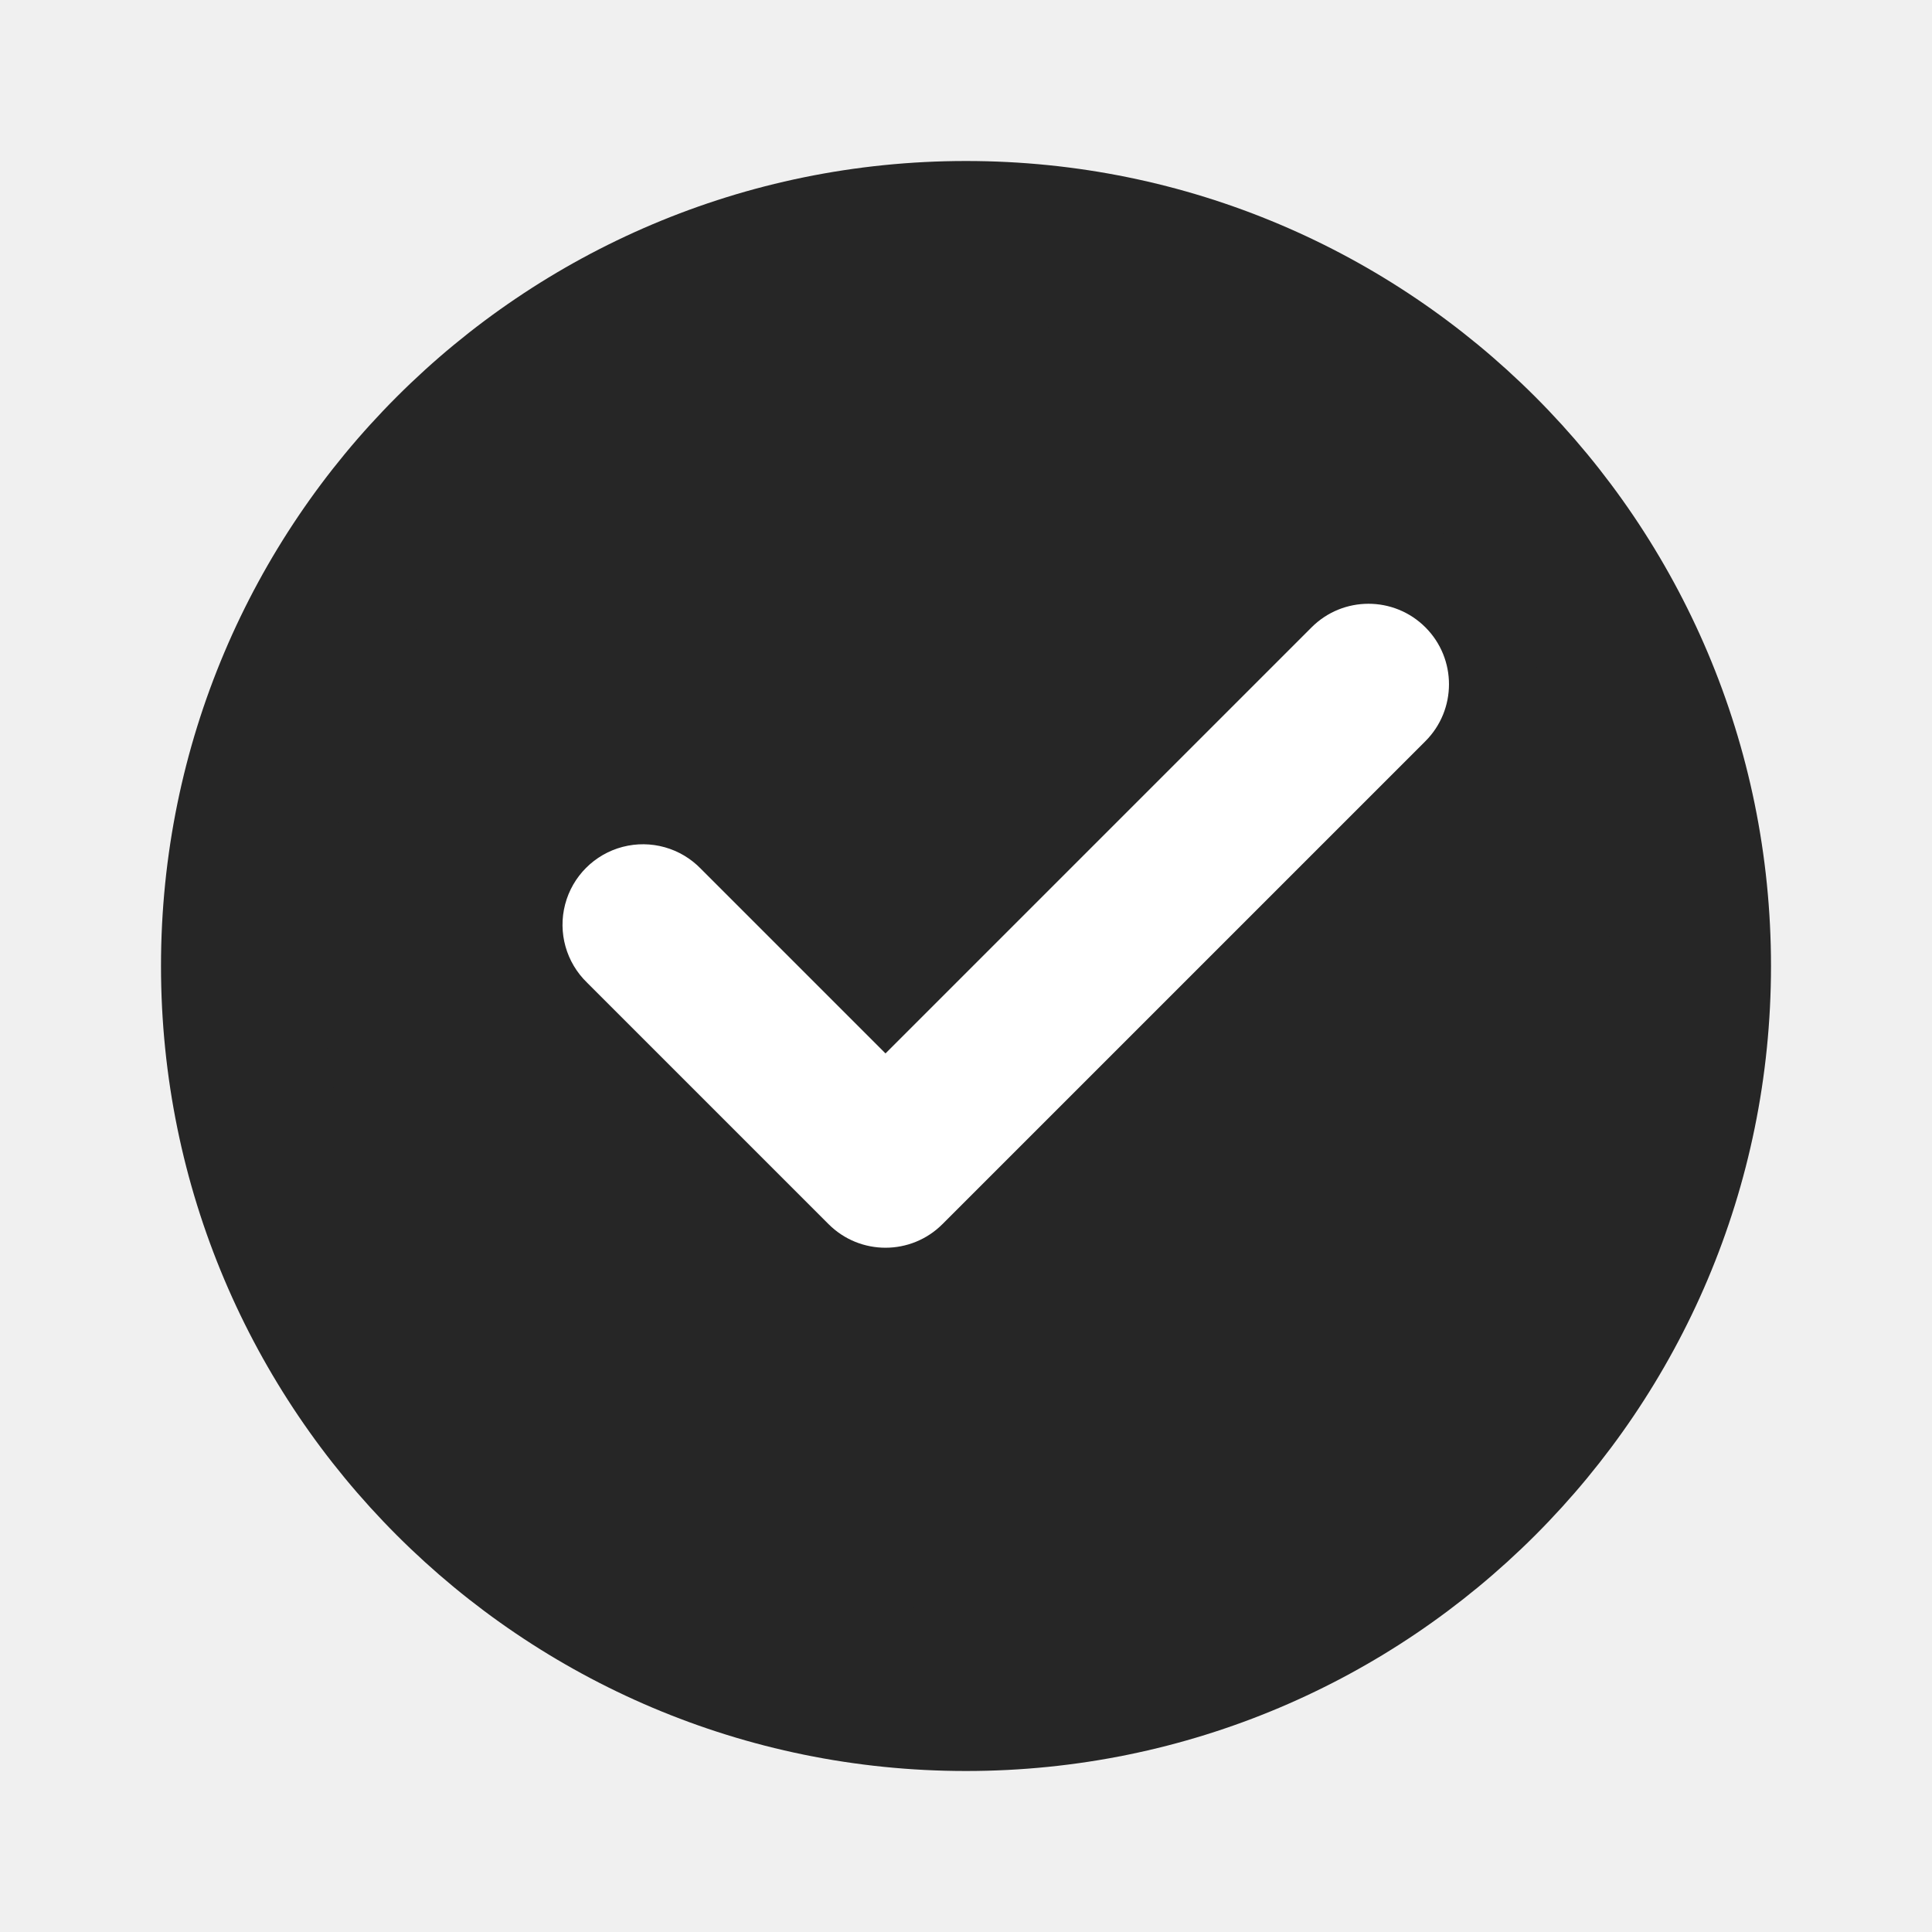
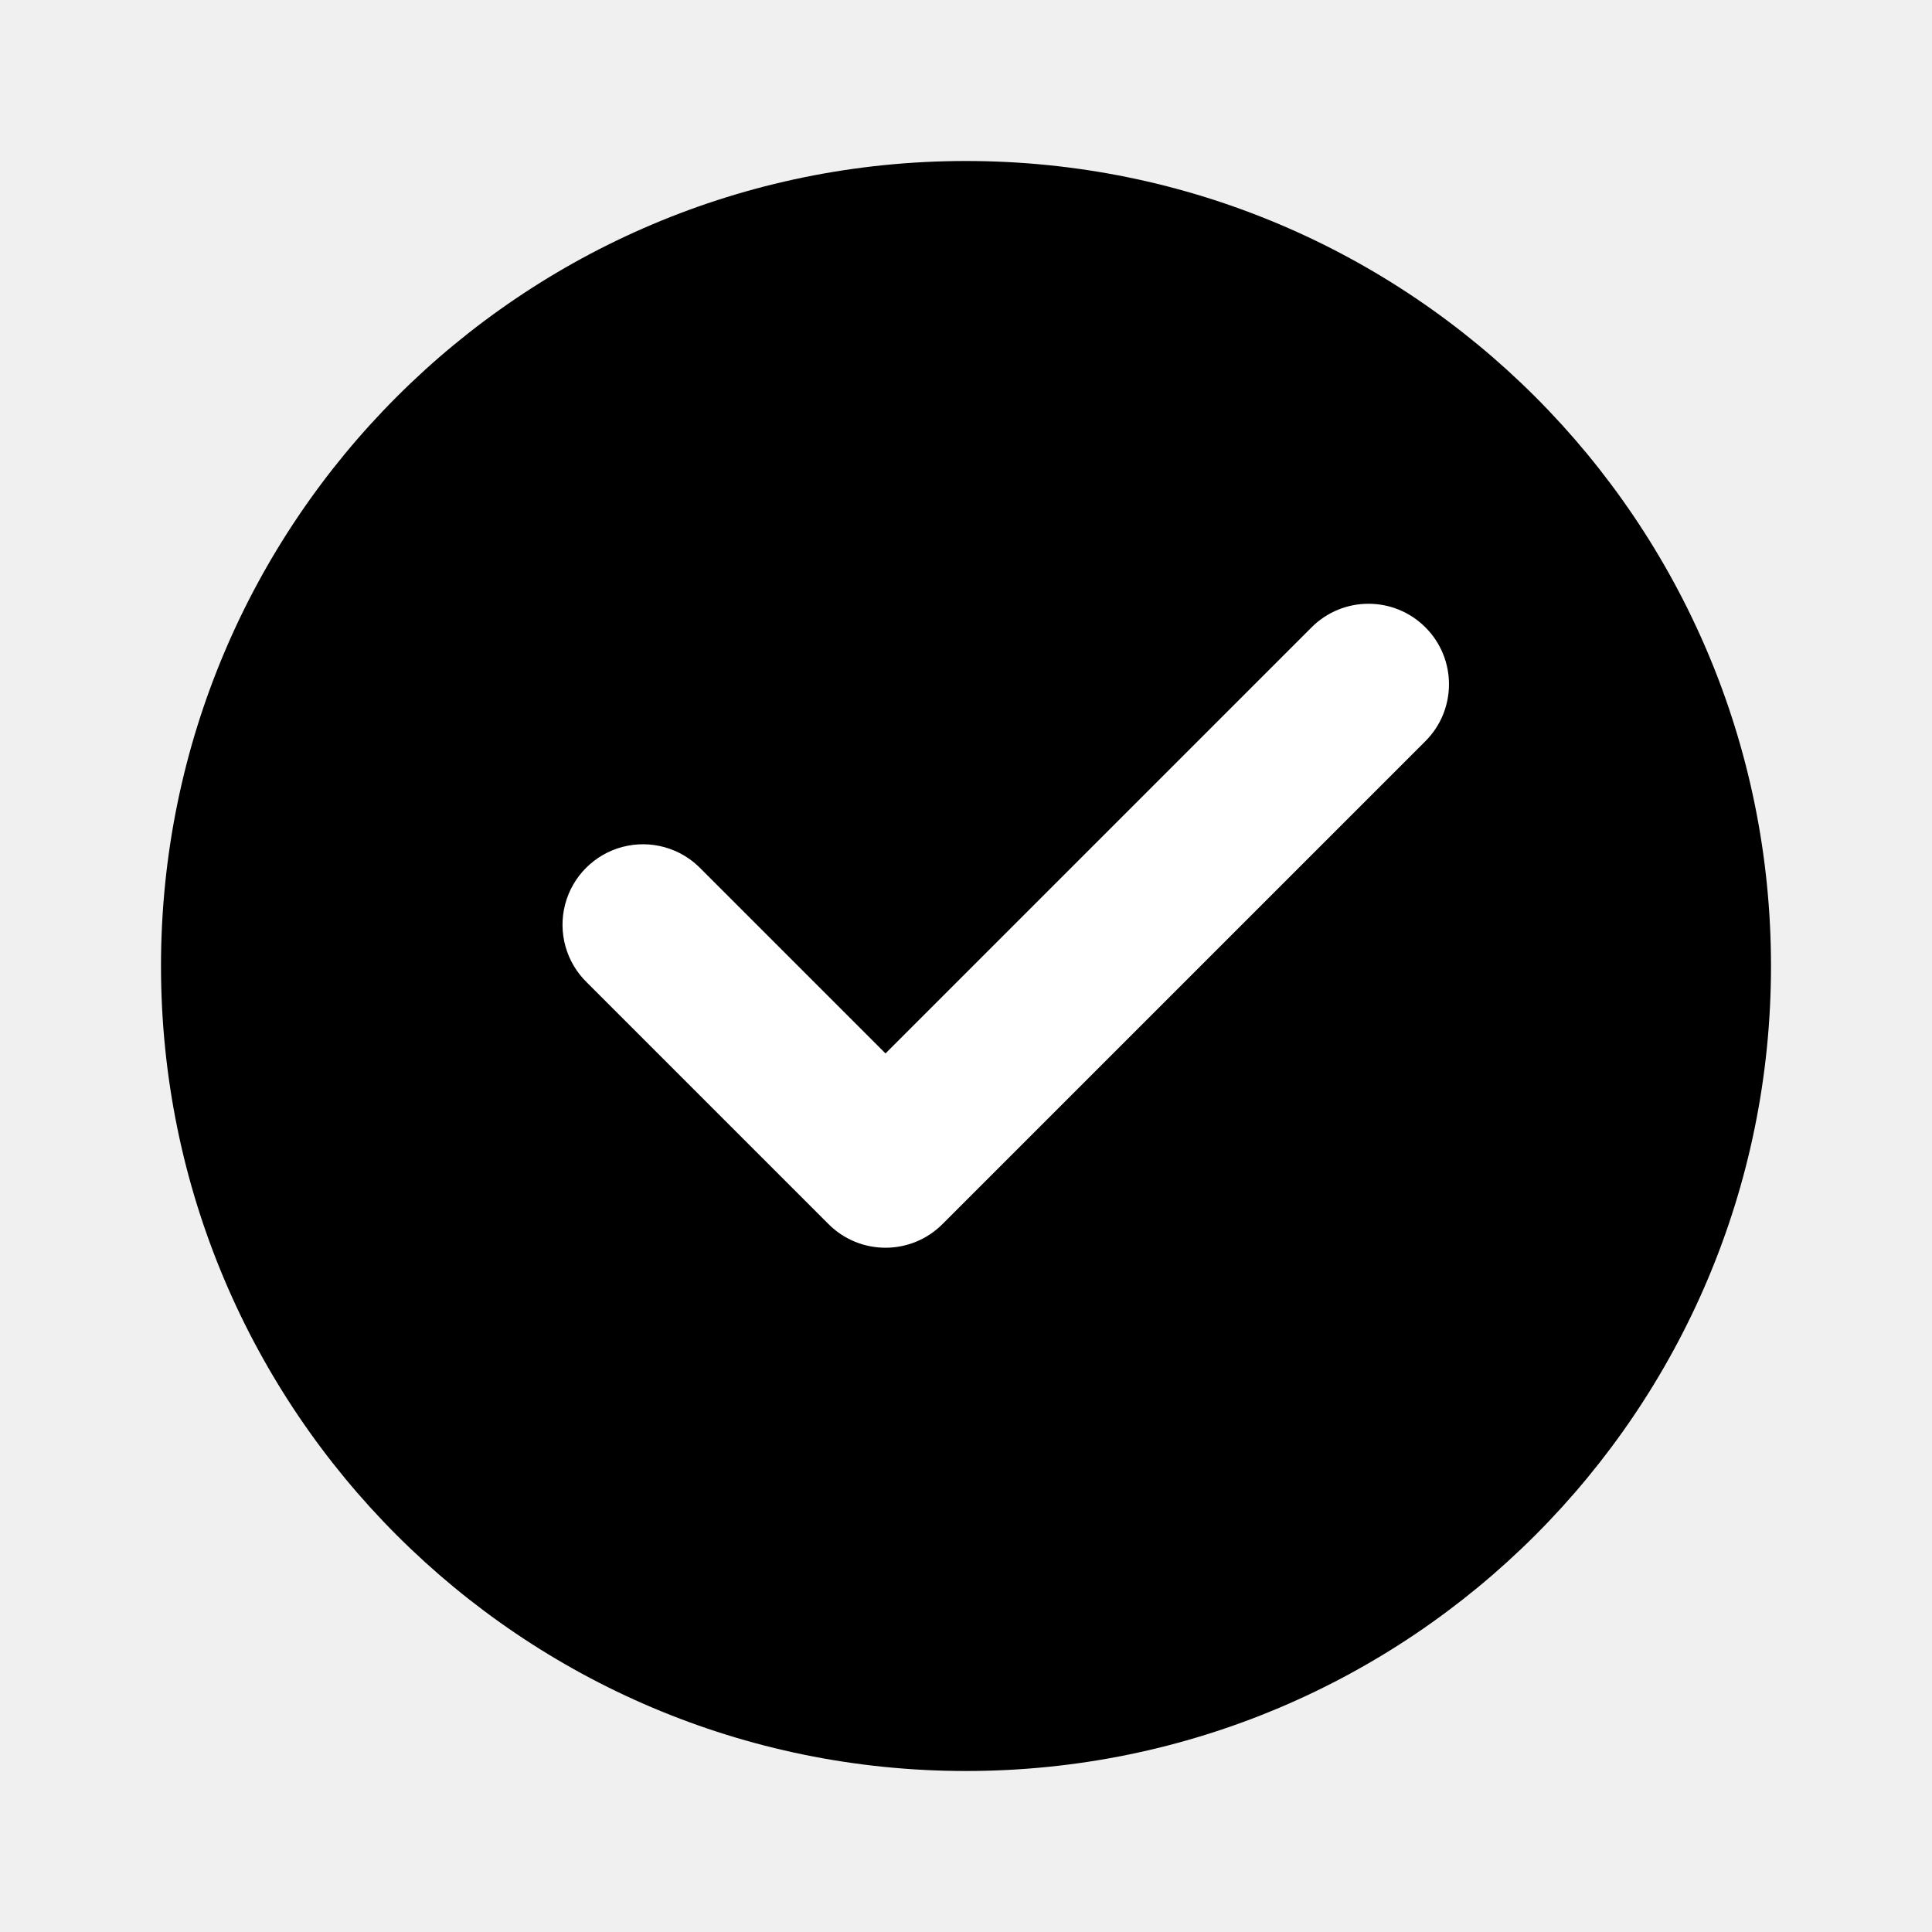
<svg xmlns="http://www.w3.org/2000/svg" width="24" height="24" fill="none">
-   <path fill="#262626" d="M12 21a9 9 0 1 0 0-18 9 9 0 0 0 0 18Z" />
-   <path fill="#262626" fill-rule="evenodd" d="M12 4a8 8 0 1 0 0 16 8 8 0 0 0 0-16ZM2 12C2 6.477 6.477 2 12 2s10 4.477 10 10-4.477 10-10 10S2 17.523 2 12Z" clip-rule="evenodd" />
+   <path fill="currentColor" d="M12 21a9 9 0 1 0 0-18 9 9 0 0 0 0 18Z" />
+   <path fill="currentColor" fill-rule="evenodd" d="M12 4a8 8 0 1 0 0 16 8 8 0 0 0 0-16ZM2 12C2 6.477 6.477 2 12 2s10 4.477 10 10-4.477 10-10 10S2 17.523 2 12Z" clip-rule="evenodd" />
  <path fill="#fff" fill-rule="evenodd" d="M17.707 7.793a1 1 0 0 1 0 1.414l-6 6a1 1 0 0 1-1.414 0l-3-3a1 1 0 1 1 1.414-1.414L11 13.086l5.293-5.293a1 1 0 0 1 1.414 0Z" clip-rule="evenodd" />
</svg>
